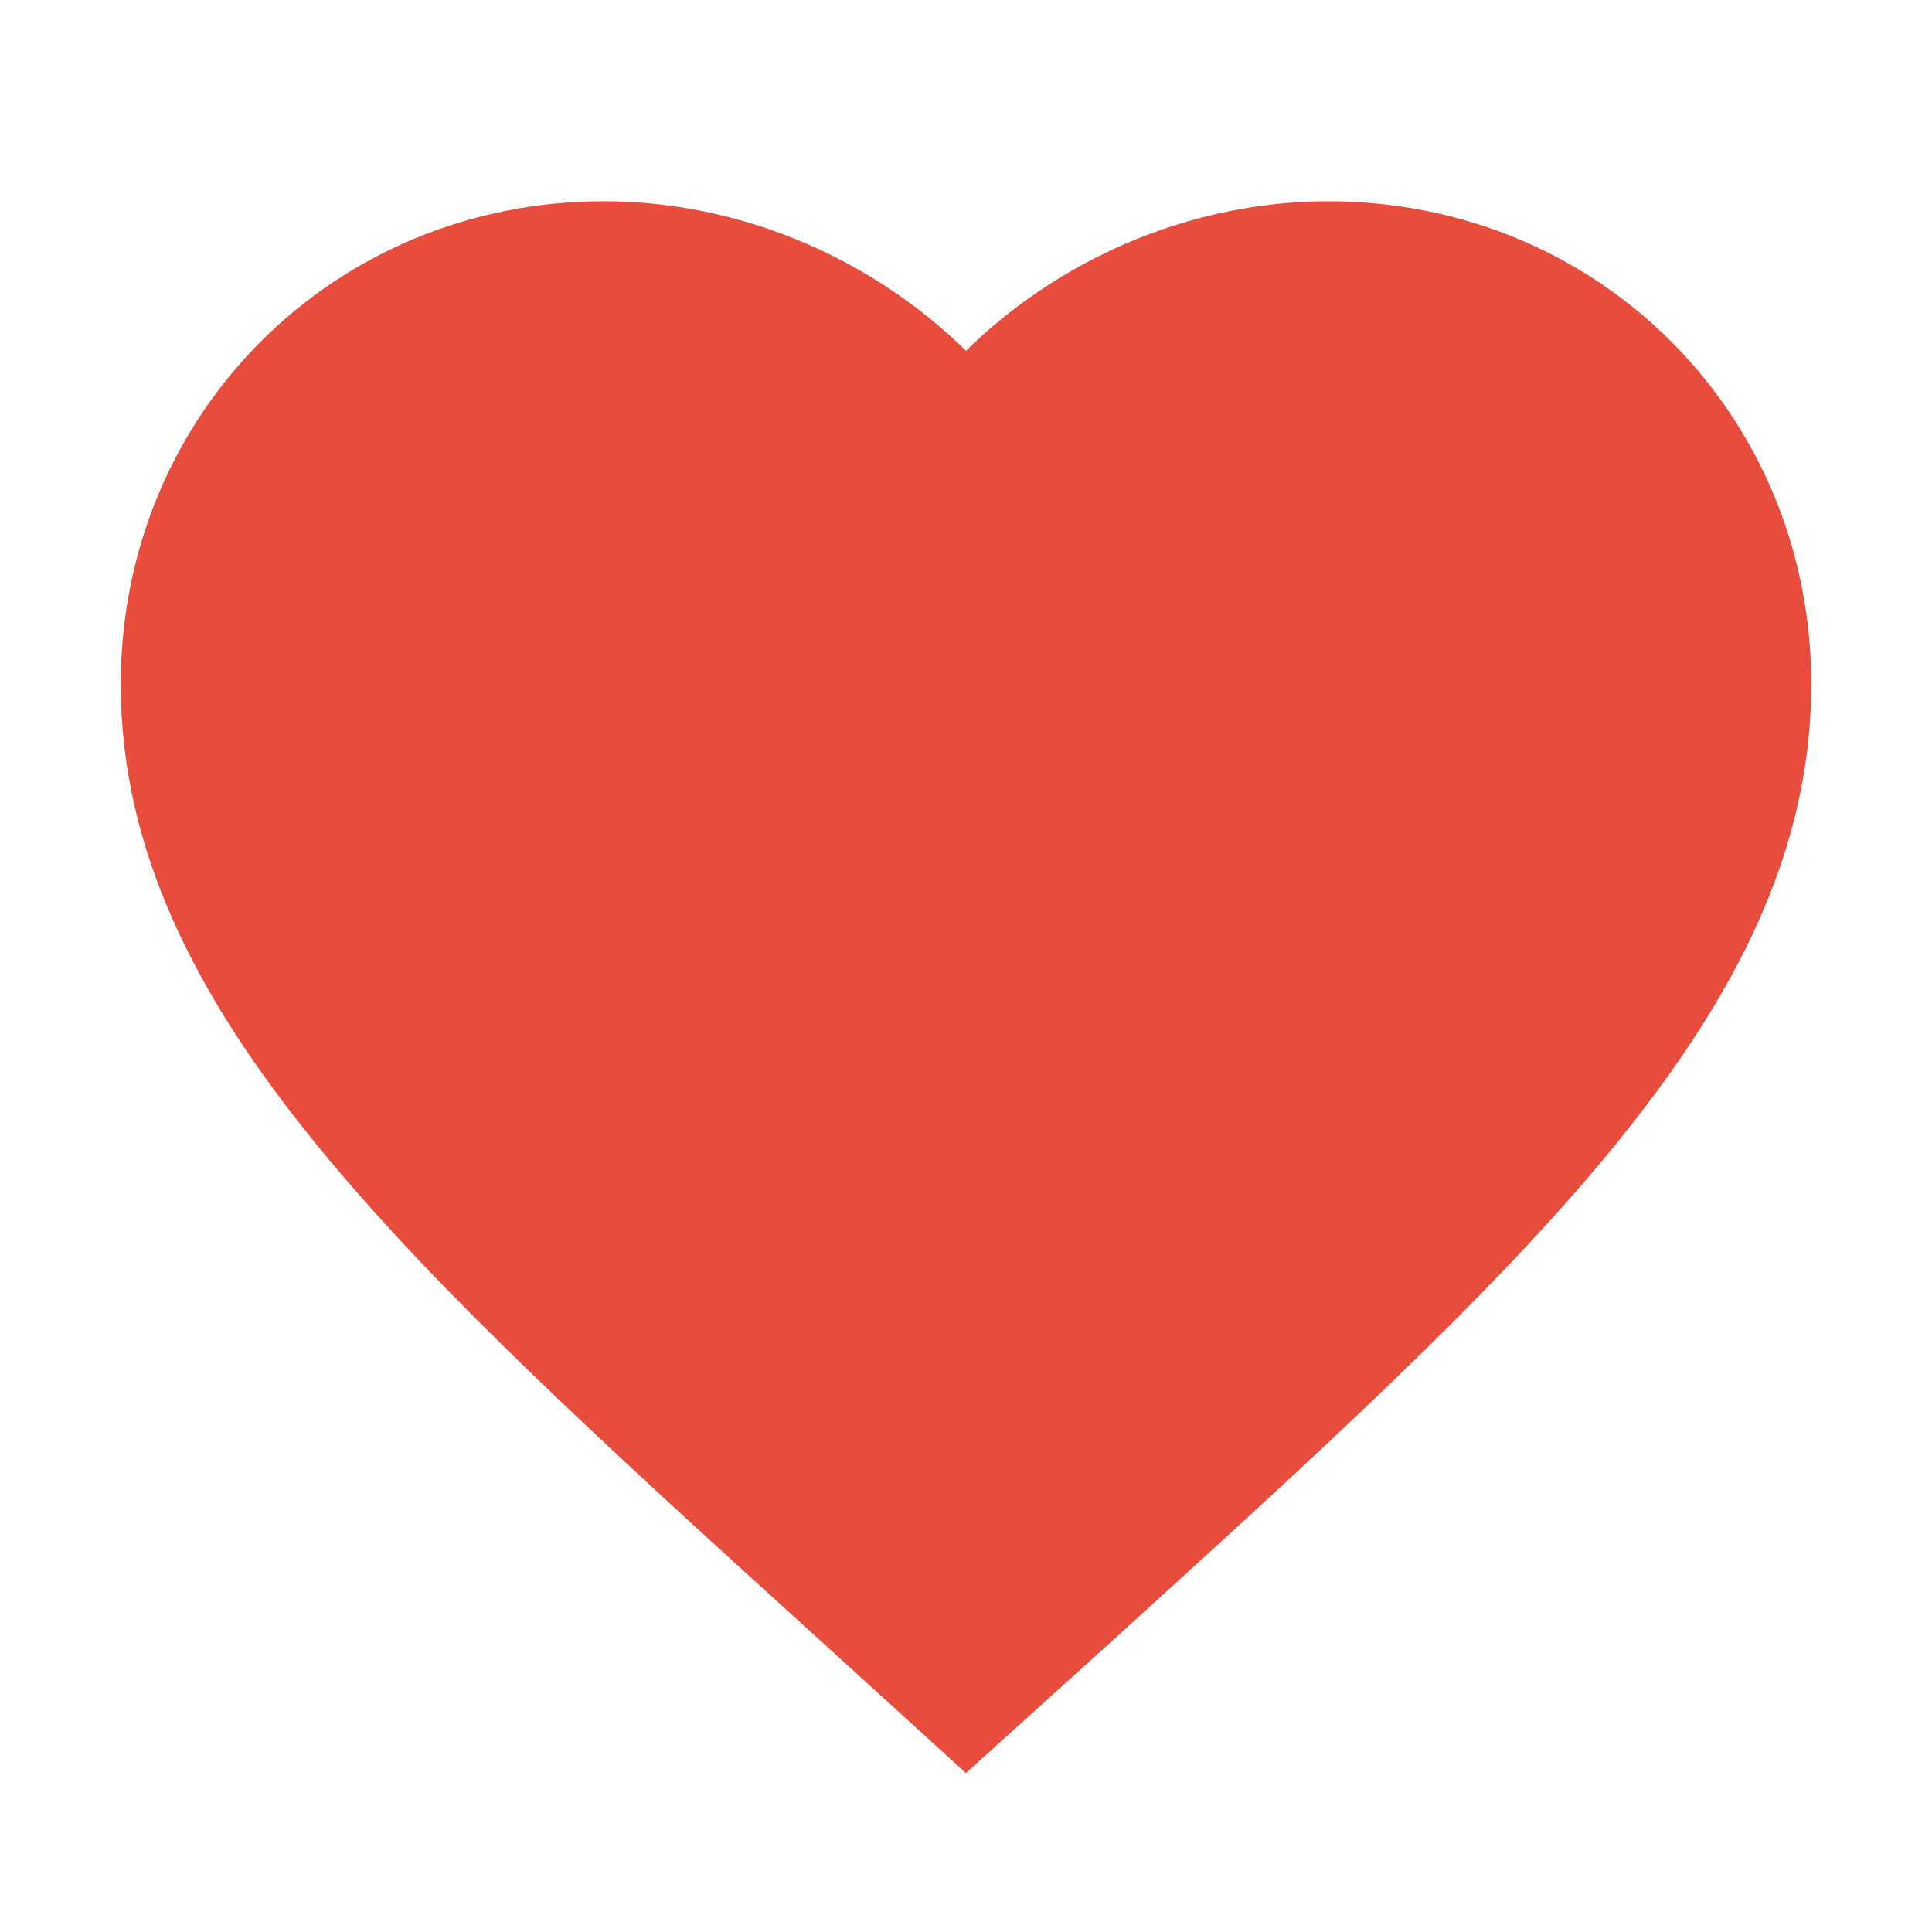
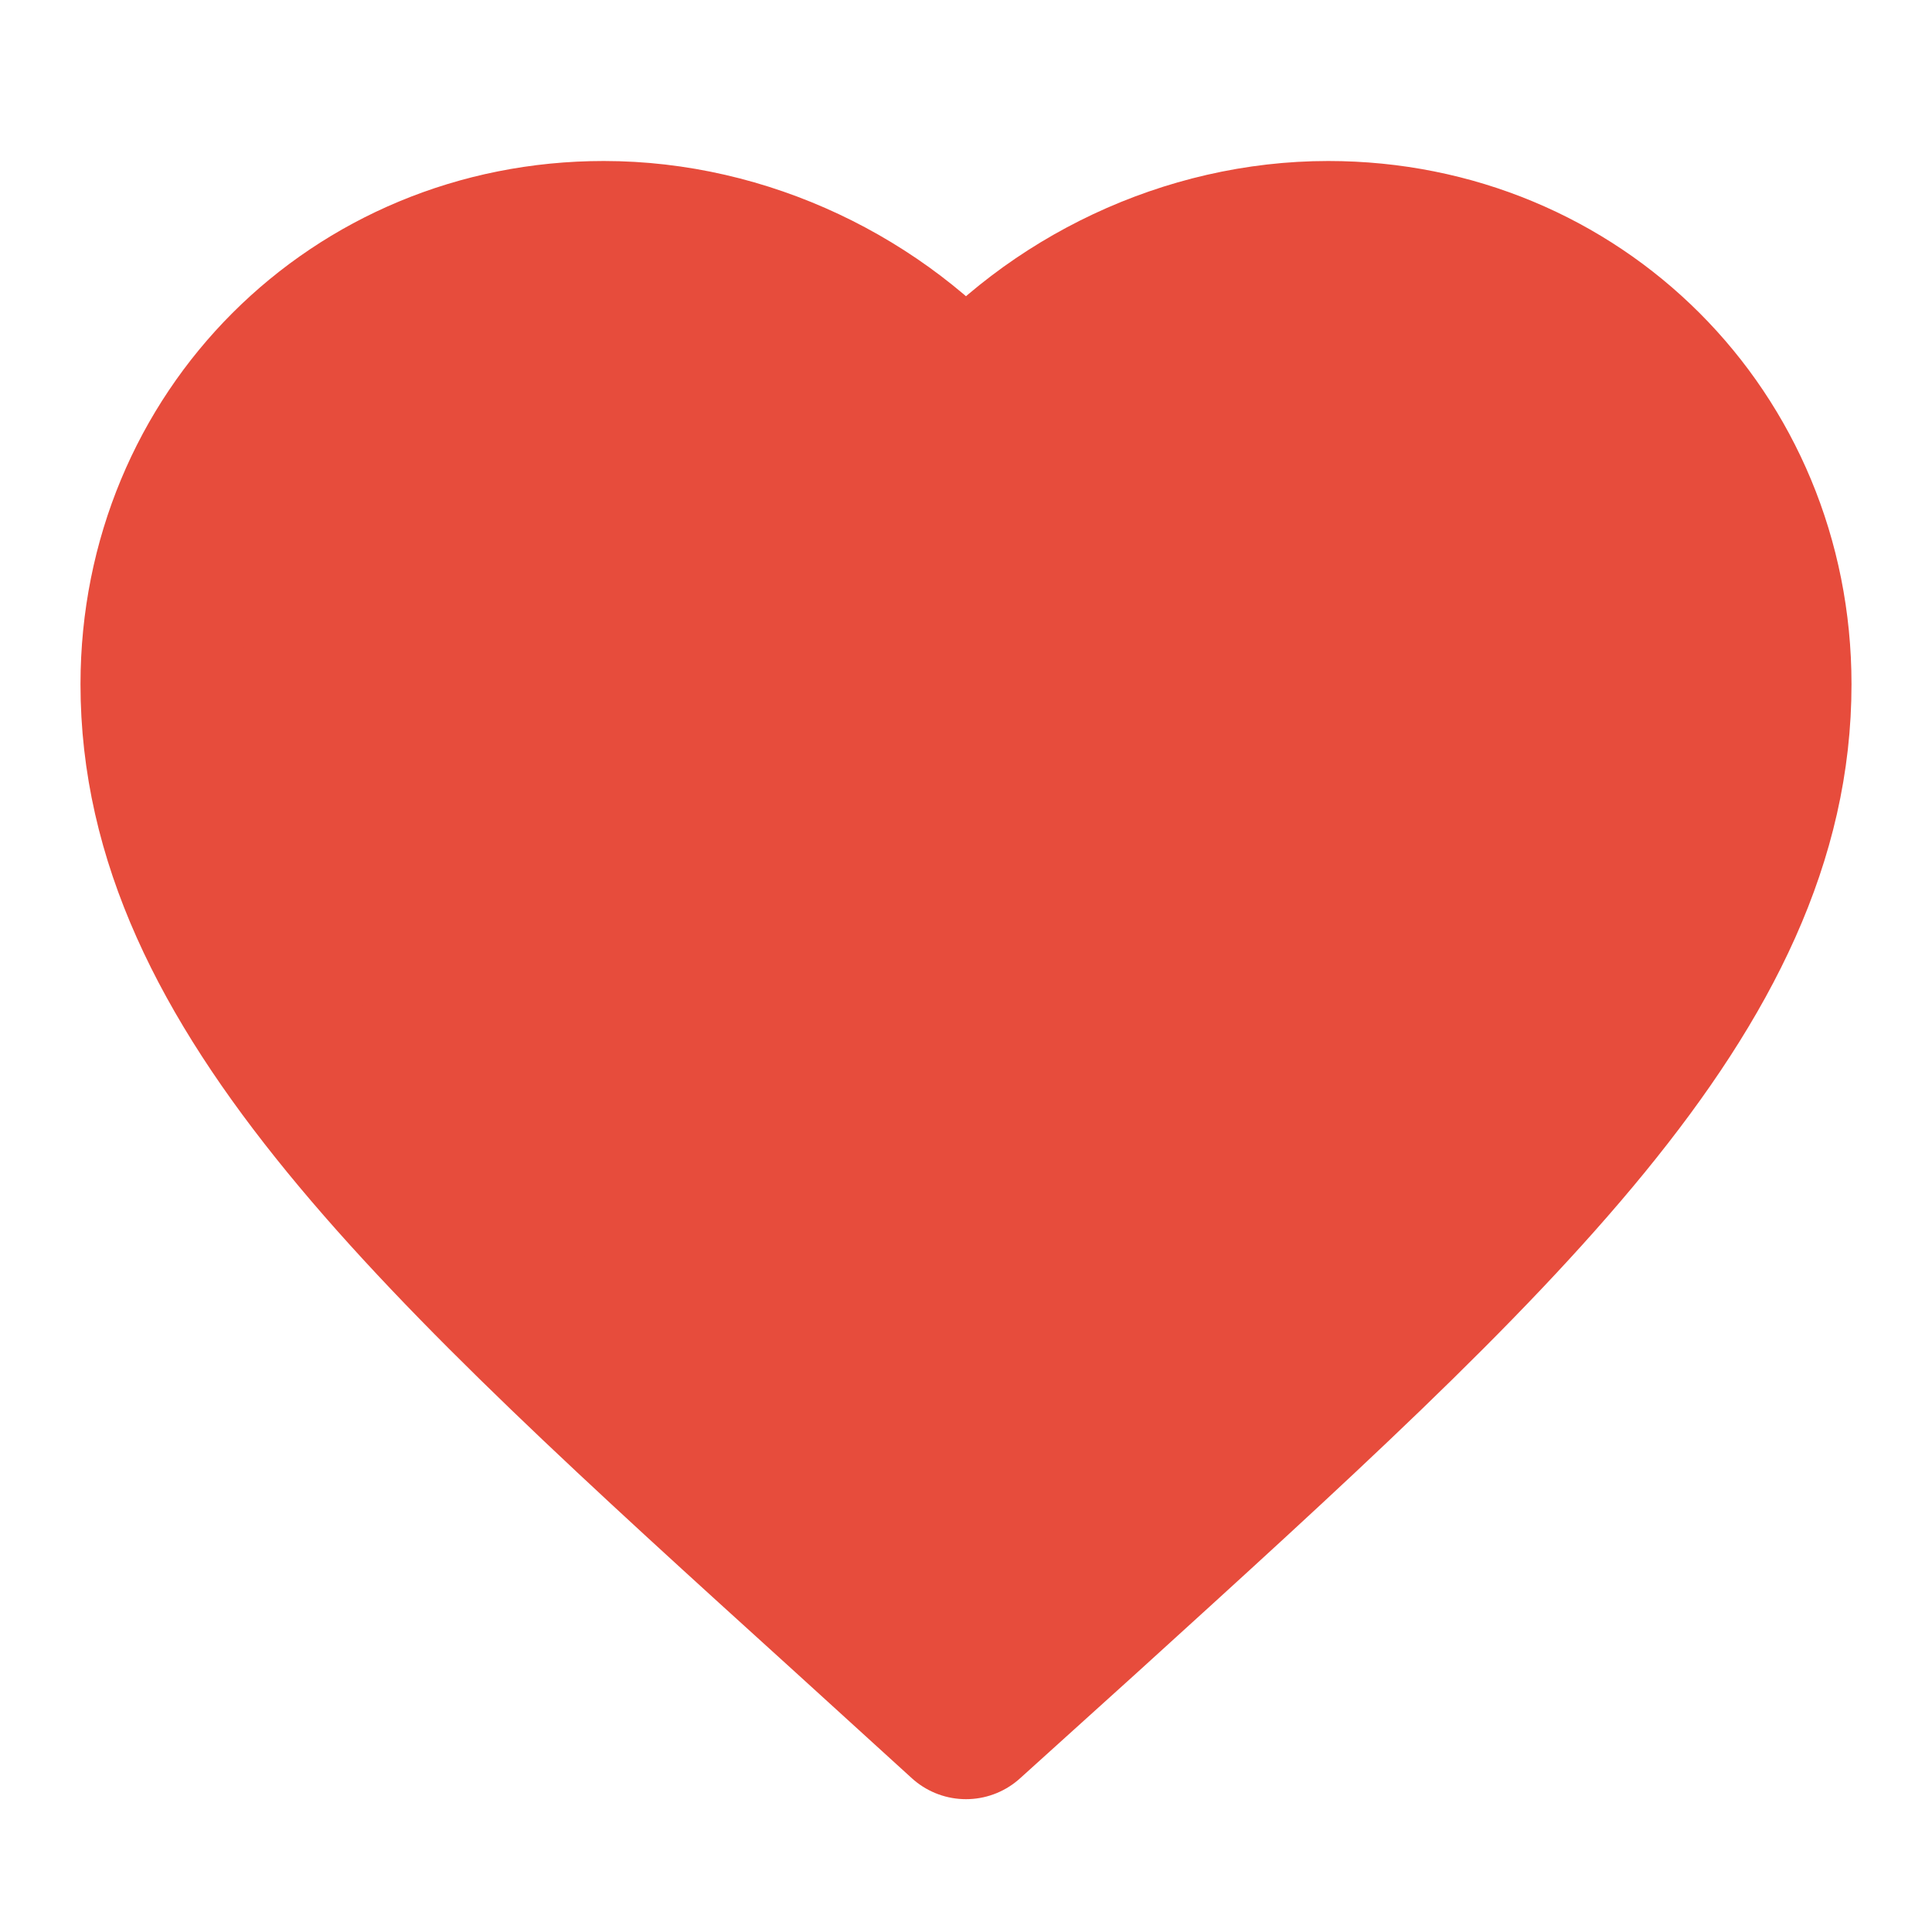
- <svg xmlns="http://www.w3.org/2000/svg" width="20" height="20" viewBox="0 0 24 24" fill="#e74c3c" stroke="#e74c3c" strokeWidth="2">
-   <path d="M12 21.35l-1.45-1.32C5.4 15.36 2 12.28 2 8.5 2 5.42 4.42 3 7.5 3c1.74 0 3.41.81 4.5 2.09C13.09 3.81 14.76 3 16.5 3 19.58 3 22 5.42 22 8.5c0 3.78-3.4 6.86-8.55 11.54L12 21.35z" strokeLinecap="round" strokeLinejoin="round" />
+ <svg xmlns="http://www.w3.org/2000/svg" width="20" height="20" viewBox="0 0 24 24" fill="#e74c3c" stroke="#e74c3c" stroke-width="2">
+   <path d="M12 21.35l-1.45-1.32C5.4 15.36 2 12.28 2 8.5 2 5.42 4.42 3 7.5 3c1.74 0 3.41.81 4.5 2.09C13.09 3.81 14.76 3 16.5 3 19.58 3 22 5.42 22 8.5c0 3.78-3.4 6.86-8.55 11.54L12 21.35z" stroke-linecap="round" stroke-linejoin="round" />
</svg>
